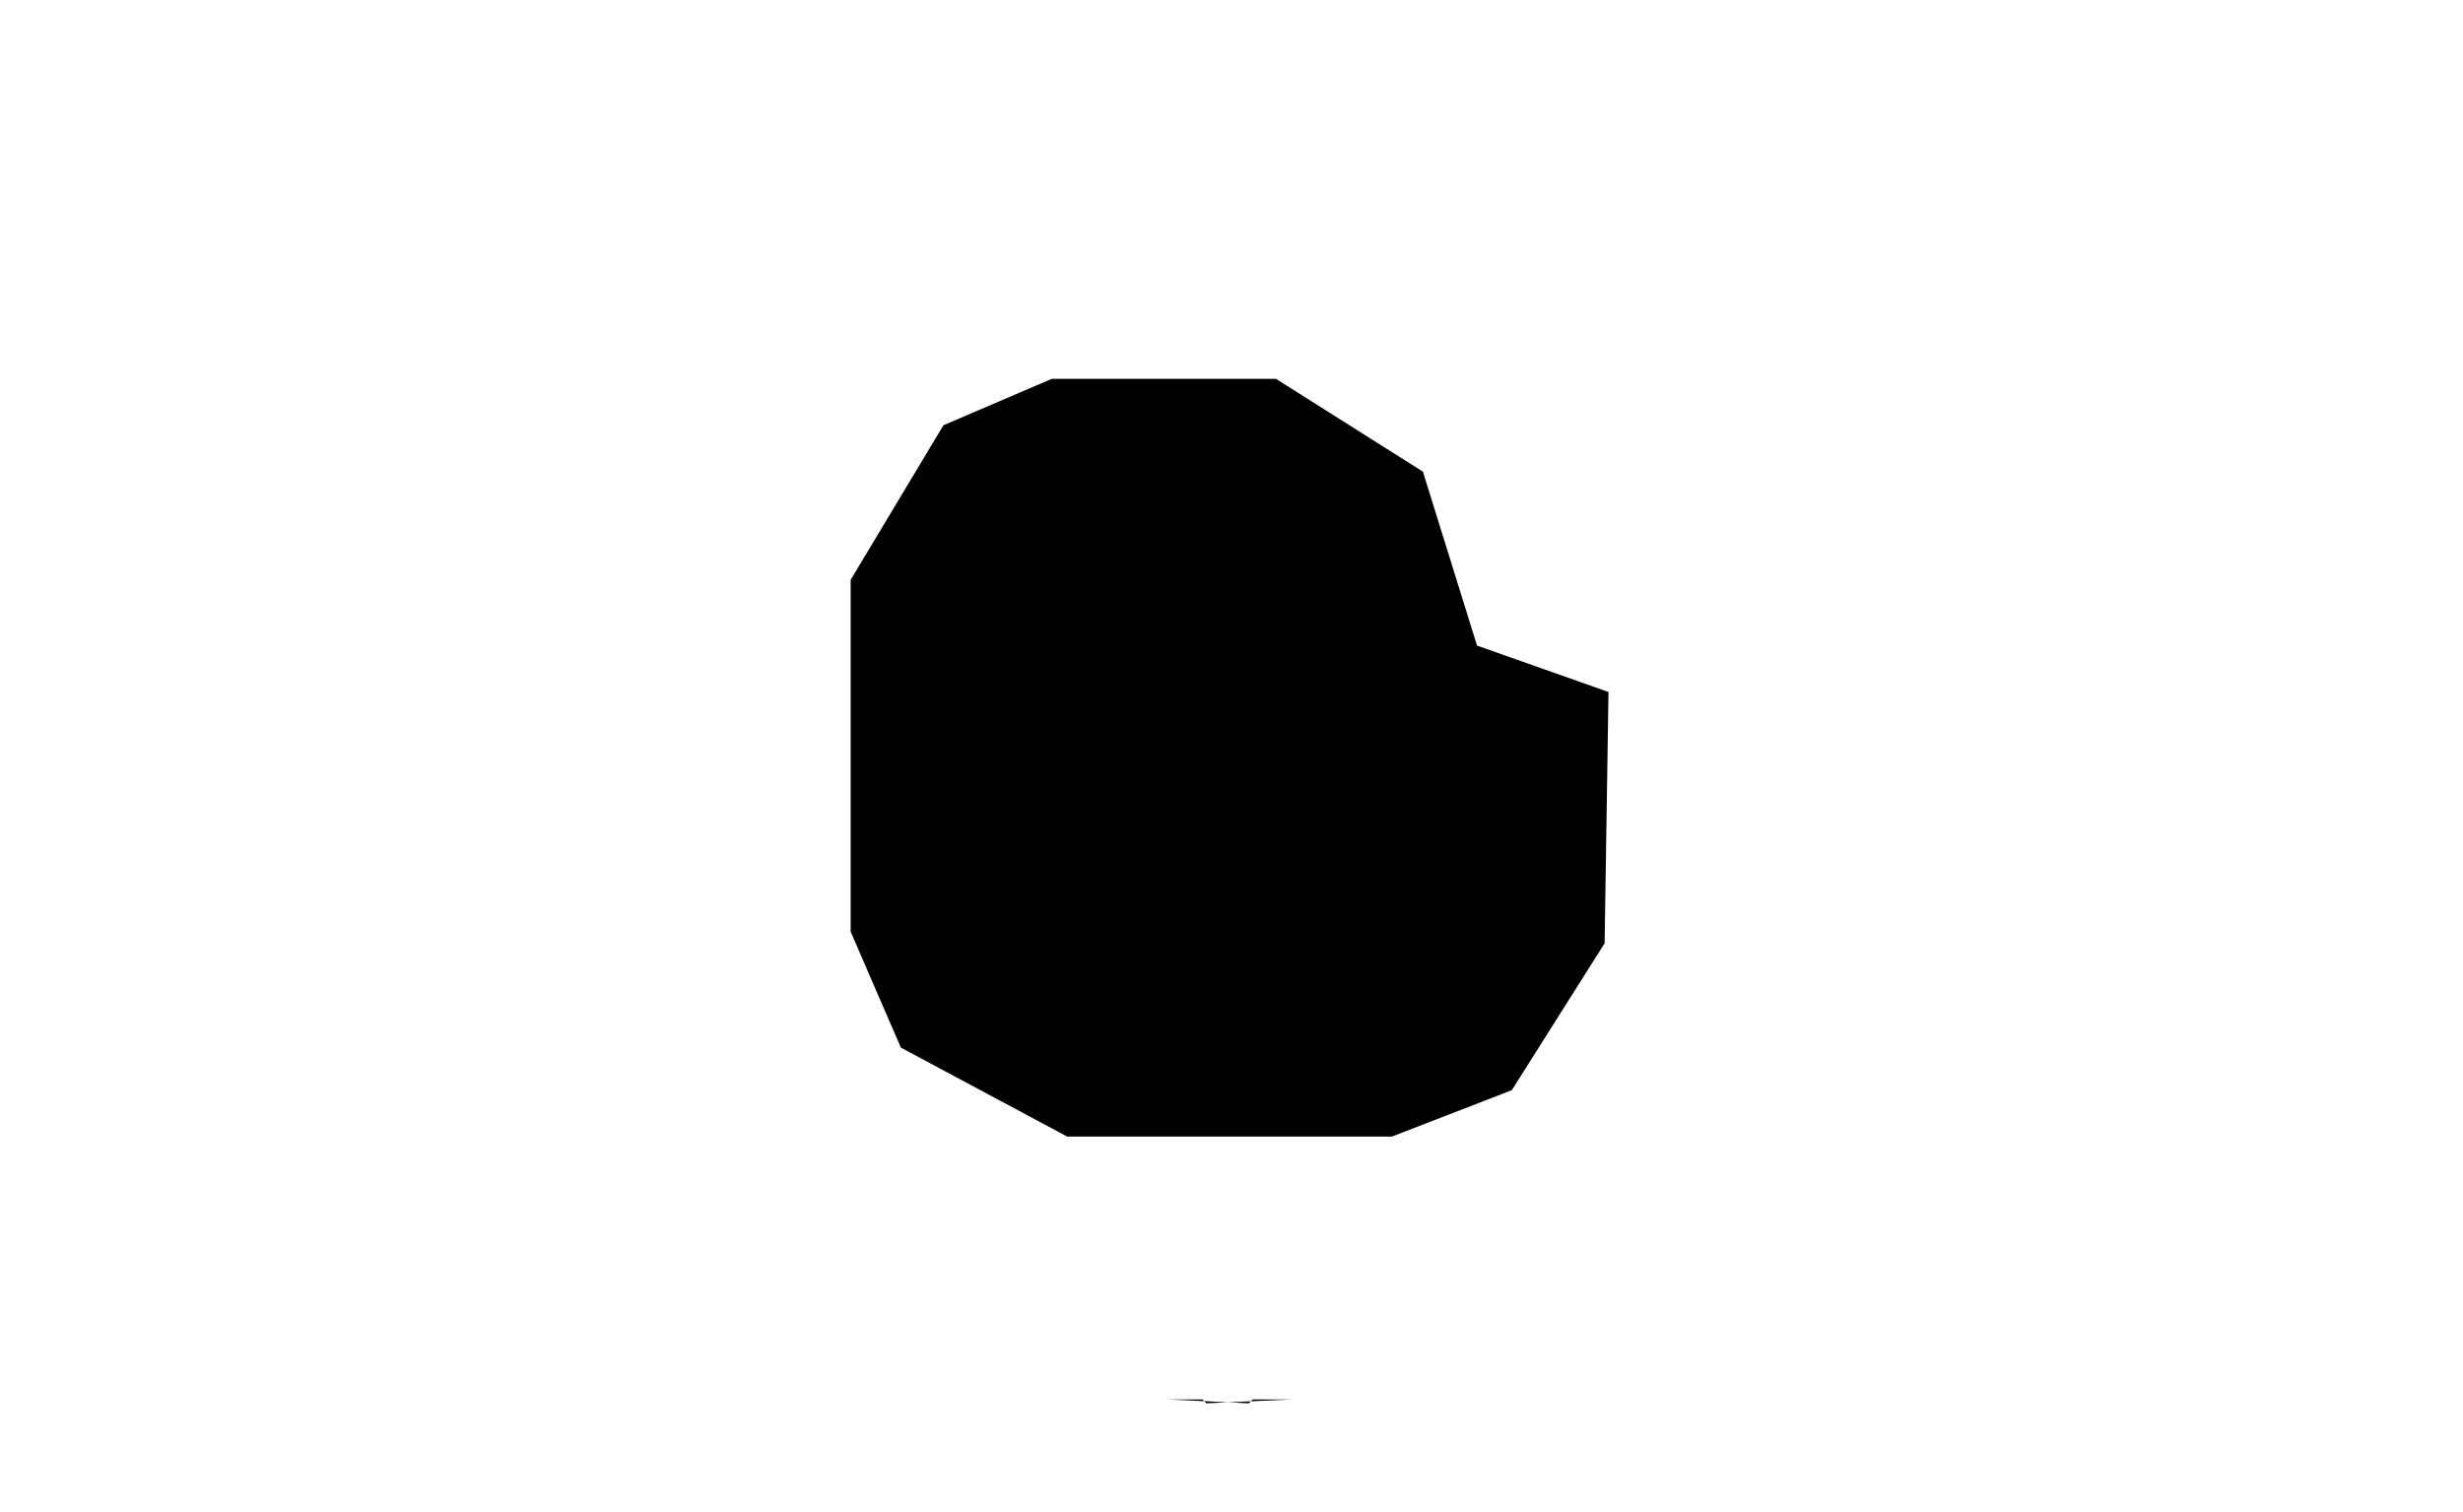
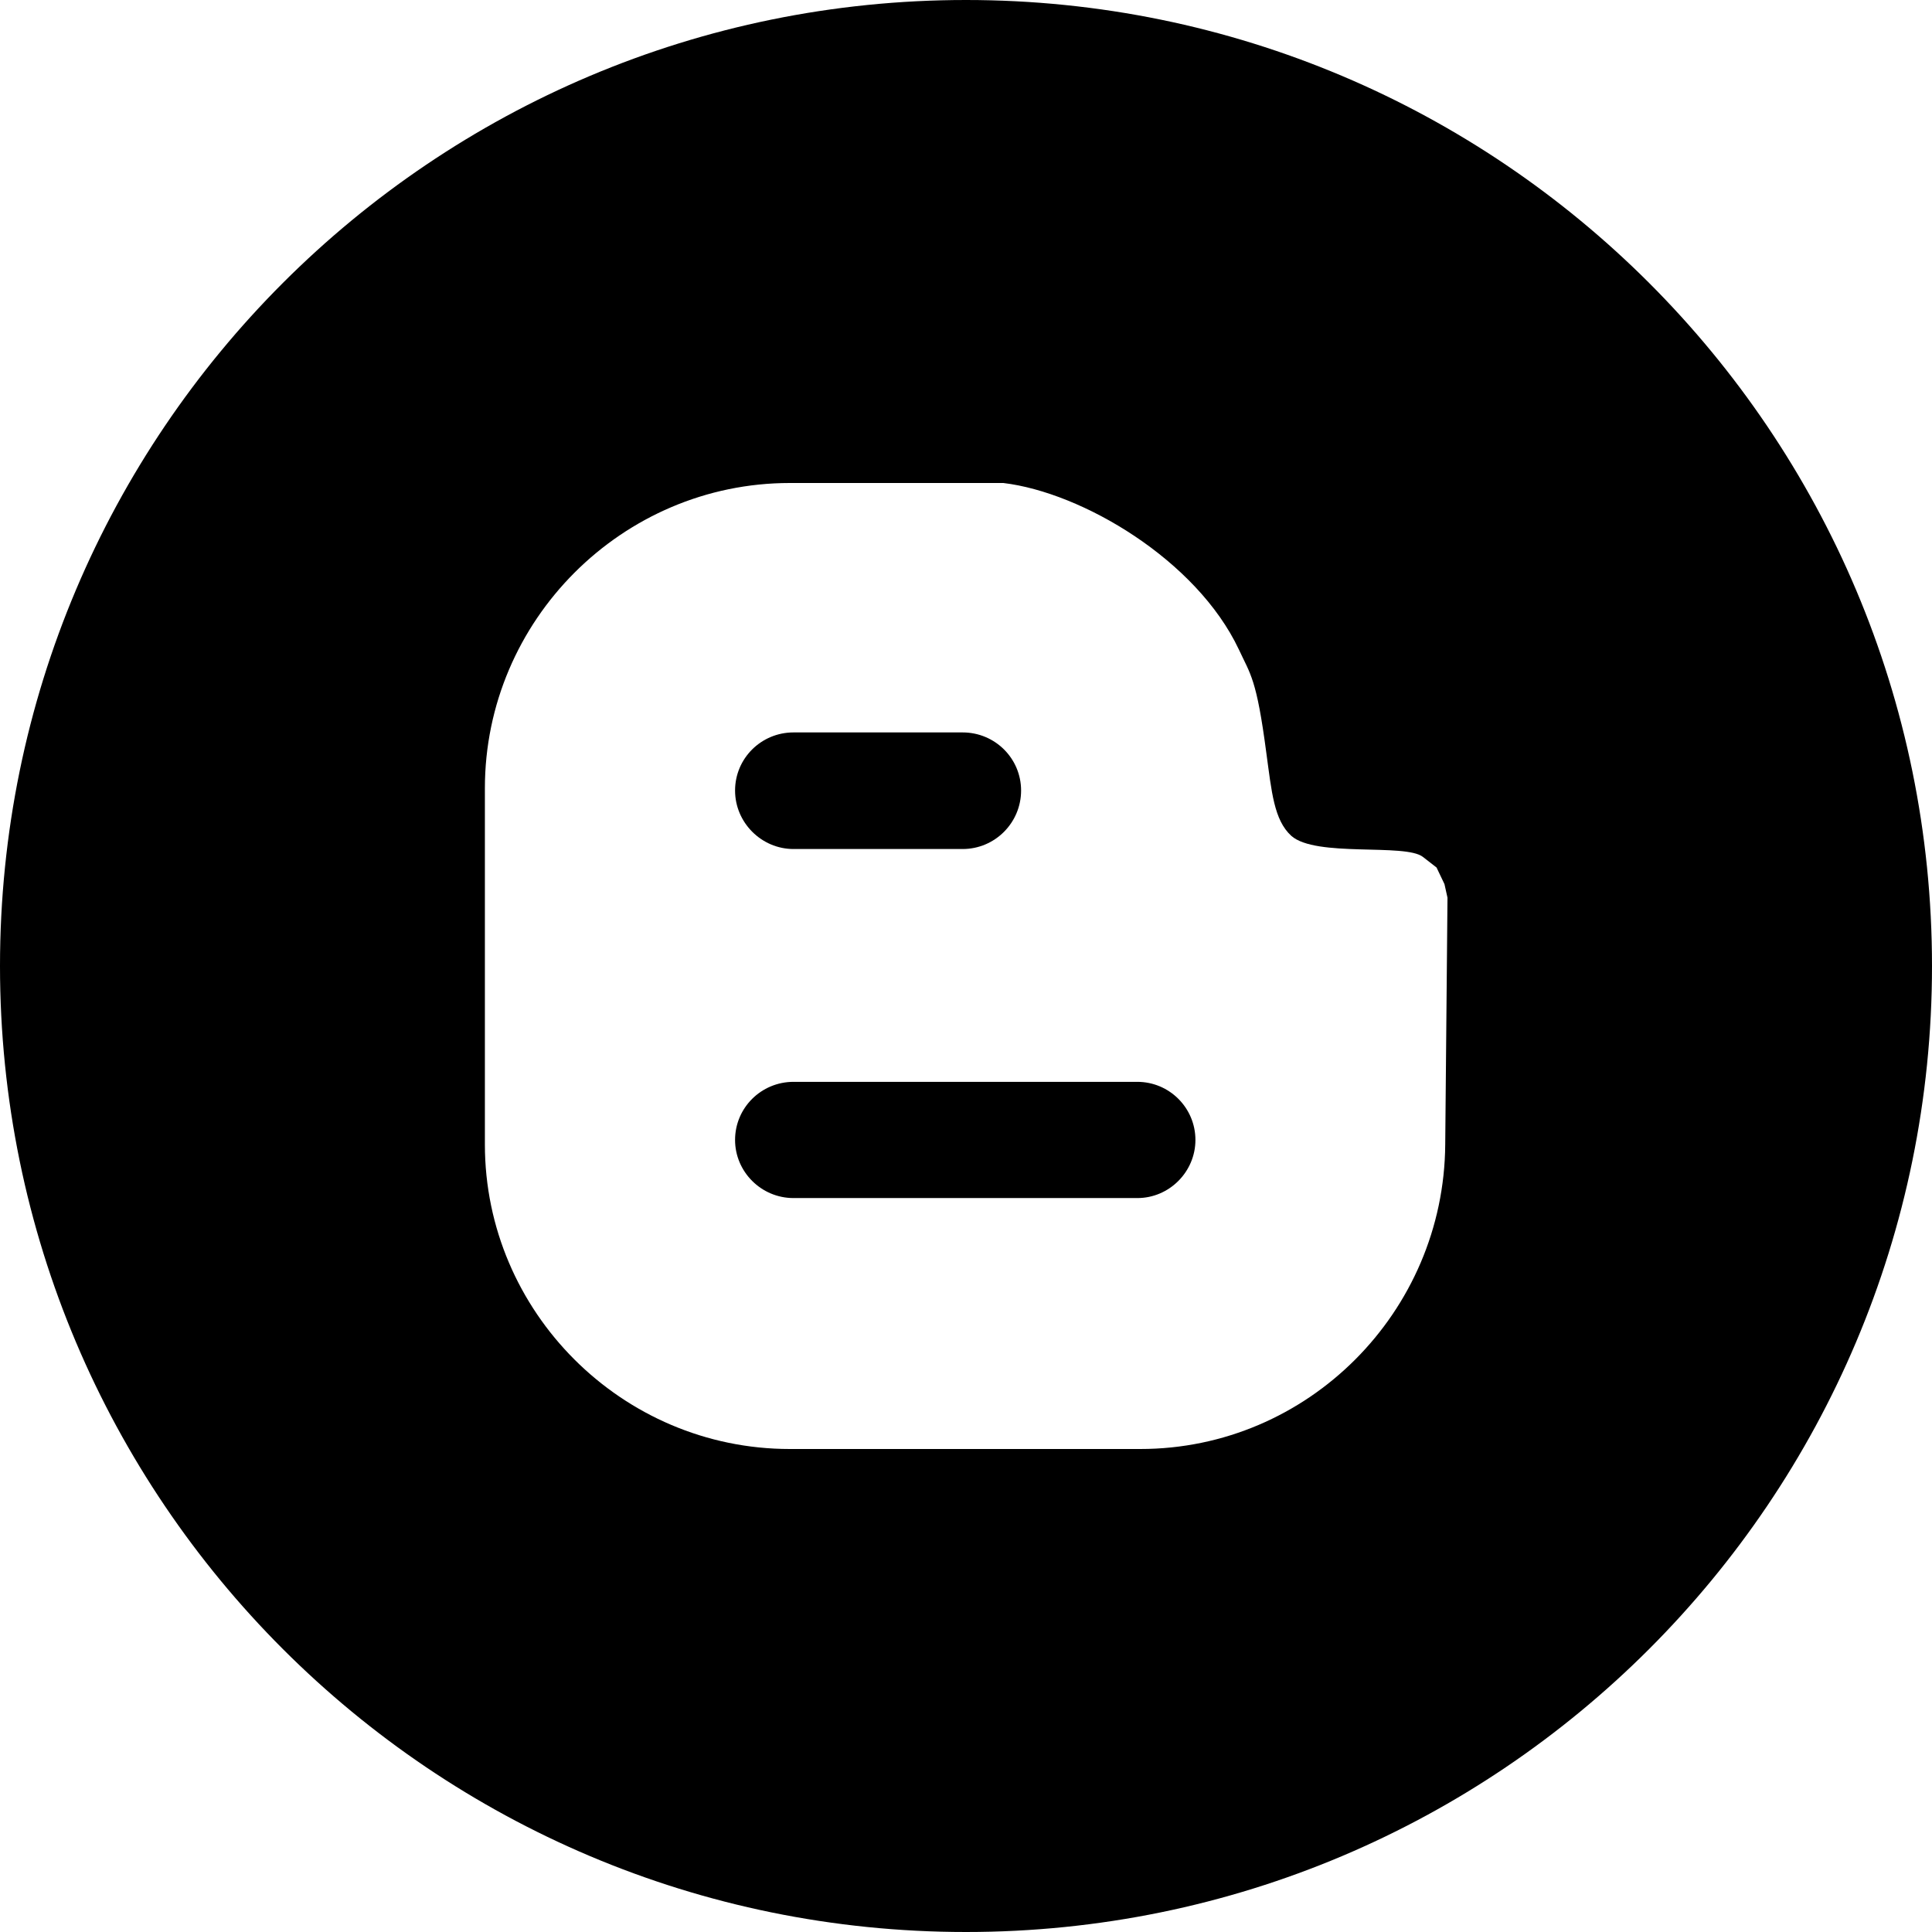
- <svg xmlns="http://www.w3.org/2000/svg" width="637" height="391">
-   <path d="M 302 362 L 311 362 L 312 363 L 334 362 L 324 362 L 323 363 Z" fill="black" />
-   <path d="M 336 361 L 342 361 Z" fill="black" />
-   <path d="M 294 361 L 300 361 Z" fill="black" />
-   <path d="M 288 360 L 292 360 Z" fill="black" />
-   <path d="M 283 359 L 286 359 Z" fill="black" />
-   <path d="M 357 358 L 354 358 L 353 359 L 350 359 L 349 360 L 344 360 L 349 360 L 350 359 L 353 359 L 354 358 Z" fill="black" />
-   <path d="M 279 358 L 281 358 Z" fill="black" />
-   <path d="M 359 357 L 361 357 Z" fill="black" />
-   <path d="M 276 357 L 277 357 Z" fill="black" />
-   <path d="M 272 356 L 273 356 Z" fill="black" />
-   <path d="M 376 352 L 375 352 L 374 353 L 372 353 L 371 354 L 369 354 L 368 355 L 366 355 L 365 356 L 363 356 L 365 356 L 366 355 L 368 355 L 369 354 L 371 354 L 372 353 L 374 353 L 375 352 Z" fill="black" />
-   <path d="M 260 352 L 261 352 L 262 353 L 264 353 L 265 354 L 267 354 L 268 355 L 270 355 L 268 355 L 267 354 L 265 354 L 264 353 L 262 353 L 261 352 Z" fill="black" />
-   <path d="M 257 351 L 258 351 Z" fill="black" />
-   <path d="M 386 348 L 385 348 L 384 349 L 383 349 L 382 350 L 380 350 L 379 351 L 378 351 L 379 351 L 380 350 L 382 350 L 383 349 L 384 349 L 385 348 Z" fill="black" />
-   <path d="M 250 348 L 251 348 Z" fill="black" />
-   <path d="M 237 341 L 238 342 Z" fill="black" />
-   <path d="M 401 340 L 400 341 L 399 341 L 398 342 L 399 341 L 400 341 Z" fill="black" />
-   <path d="M 406 337 L 405 338 Z" fill="black" />
-   <path d="M 230 337 L 231 338 Z" fill="black" />
-   <path d="M 409 335 L 408 336 Z" fill="black" />
-   <path d="M 227 335 L 228 336 Z" fill="black" />
-   <path d="M 412 333 L 411 334 Z" fill="black" />
-   <path d="M 224 333 L 225 334 Z" fill="black" />
-   <path d="M 415 331 L 414 332 Z" fill="black" />
-   <path d="M 221 331 L 222 332 Z" fill="black" />
-   <path d="M 419 328 L 417 330 Z" fill="black" />
-   <path d="M 217 328 L 219 330 Z" fill="black" />
-   <path d="M 424 324 L 422 326 Z" fill="black" />
-   <path d="M 212 324 L 214 326 Z" fill="black" />
-   <path d="M 203 316 L 209 322 Z" fill="black" />
-   <path d="M 435 314 L 427 322 Z" fill="black" />
-   <path d="M 444 305 L 437 312 Z" fill="black" />
-   <path d="M 192 305 L 197 310 Z" fill="black" />
-   <path d="M 449 299 L 447 301 Z" fill="black" />
-   <path d="M 187 299 L 189 301 Z" fill="black" />
-   <path d="M 452 295 L 451 296 Z" fill="black" />
-   <path d="M 184 295 L 185 296 Z" fill="black" />
-   <path d="M 455 291 L 454 292 Z" fill="black" />
-   <path d="M 181 291 L 182 292 Z" fill="black" />
-   <path d="M 457 288 L 456 289 Z" fill="black" />
-   <path d="M 179 288 L 180 289 Z" fill="black" />
-   <path d="M 459 285 L 458 286 Z" fill="black" />
-   <path d="M 177 285 L 178 286 Z" fill="black" />
-   <path d="M 476 249 L 476 250 Z" fill="black" />
-   <path d="M 160 249 L 160 250 Z" fill="black" />
-   <path d="M 478 243 L 478 244 Z" fill="black" />
-   <path d="M 158 243 L 158 244 Z" fill="black" />
-   <path d="M 479 239 L 479 240 Z" fill="black" />
-   <path d="M 156 236 L 156 237 Z" fill="black" />
-   <path d="M 480 235 L 480 236 Z" fill="black" />
-   <path d="M 481 231 L 481 232 Z" fill="black" />
-   <path d="M 155 231 L 155 233 Z" fill="black" />
-   <path d="M 482 226 L 482 227 Z" fill="black" />
-   <path d="M 154 226 L 154 228 Z" fill="black" />
-   <path d="M 153 221 L 153 222 Z" fill="black" />
-   <path d="M 483 220 L 483 222 Z" fill="black" />
-   <path d="M 152 212 L 152 216 Z" fill="black" />
-   <path d="M 484 211 L 484 215 Z" fill="black" />
-   <path d="M 485 186 L 485 206 Z" fill="black" />
-   <path d="M 151 185 L 151 205 Z" fill="black" />
-   <path d="M 484 176 L 484 179 Z" fill="black" />
-   <path d="M 152 175 L 152 178 Z" fill="black" />
-   <path d="M 483 169 L 483 171 Z" fill="black" />
-   <path d="M 153 169 L 153 170 Z" fill="black" />
-   <path d="M 154 163 L 154 164 Z" fill="black" />
-   <path d="M 481 159 L 481 160 Z" fill="black" />
-   <path d="M 155 158 L 155 159 Z" fill="black" />
-   <path d="M 156 154 L 156 155 Z" fill="black" />
-   <path d="M 157 150 L 157 151 Z" fill="black" />
-   <path d="M 179 103 L 178 104 Z" fill="black" />
-   <path d="M 181 100 L 180 101 Z" fill="black" />
-   <path d="M 244 110 L 220 150 L 220 241 L 233 271 L 276 294 L 360 294 L 391 282 L 415 244 L 416 179 L 382 167 L 368 122 L 330 98 L 272 98 Z" fill="black" />
-   <path d="M 452 96 L 453 97 Z" fill="black" />
-   <path d="M 184 96 L 183 97 Z" fill="black" />
-   <path d="M 187 92 L 185 94 Z" fill="black" />
-   <path d="M 192 86 L 190 88 Z" fill="black" />
-   <path d="M 443 85 L 445 87 Z" fill="black" />
-   <path d="M 203 74 L 197 80 Z" fill="black" />
-   <path d="M 426 68 L 428 70 Z" fill="black" />
-   <path d="M 211 67 L 208 70 Z" fill="black" />
-   <path d="M 421 64 L 422 65 Z" fill="black" />
-   <path d="M 216 63 L 214 65 Z" fill="black" />
-   <path d="M 417 61 L 418 62 Z" fill="black" />
-   <path d="M 220 60 L 219 61 Z" fill="black" />
-   <path d="M 413 58 L 414 59 Z" fill="black" />
-   <path d="M 223 58 L 222 59 Z" fill="black" />
-   <path d="M 232 52 L 231 53 Z" fill="black" />
-   <path d="M 381 41 L 382 41 Z" fill="black" />
-   <path d="M 254 41 L 255 41 Z" fill="black" />
-   <path d="M 259 39 L 260 39 Z" fill="black" />
-   <path d="M 373 38 L 374 38 Z" fill="black" />
-   <path d="M 367 36 L 368 36 Z" fill="black" />
-   <path d="M 364 35 L 365 35 Z" fill="black" />
-   <path d="M 271 35 L 272 35 Z" fill="black" />
-   <path d="M 360 34 L 361 34 Z" fill="black" />
-   <path d="M 274 34 L 276 34 Z" fill="black" />
-   <path d="M 356 33 L 358 33 Z" fill="black" />
-   <path d="M 278 33 L 280 33 Z" fill="black" />
-   <path d="M 351 32 L 354 32 Z" fill="black" />
-   <path d="M 282 32 L 284 32 Z" fill="black" />
-   <path d="M 346 31 L 349 31 Z" fill="black" />
-   <path d="M 287 31 L 290 31 Z" fill="black" />
-   <path d="M 339 30 L 343 30 Z" fill="black" />
-   <path d="M 293 30 L 297 30 Z" fill="black" />
-   <path d="M 328 29 L 335 29 Z" fill="black" />
-   <path d="M 300 29 L 307 29 Z" fill="black" />
+ <svg xmlns="http://www.w3.org/2000/svg" fill="#000000" height="800px" width="800px" version="1.1" id="Layer_1" viewBox="0 0 512 512" xml:space="preserve">
+   <g>
+     <path d="M301.4,286.7h-91.1c-8.6,0-15.5,6.9-15.5,15.4c0,8.4,6.9,15.4,15.5,15.4h91.1c8.5,0,15.4-7,15.4-15.4   C316.8,293.6,309.9,286.7,301.4,286.7z" />
+     <path d="M210.3,225h44.8c8.6,0,15.5-7,15.5-15.5s-6.9-15.4-15.5-15.4h-44.8c-8.6,0-15.5,6.9-15.5,15.4S201.8,225,210.3,225z" />
+     <path d="M256,0C114.6,0,0,114.6,0,256s114.6,256,256,256s256-114.6,256-256S397.4,0,256,0z M383,303.3   c-0.3,44.4-36.4,80.7-80.8,80.7h-92.9c-44.5,0-80.8-36.4-80.8-80.7v-94.4c0-44.5,36.4-80.9,80.8-80.9h56.6   c20.9,2.5,51.2,20.4,62.4,44.1c3.1,6.7,4.7,7.7,7.3,27.5c1.4,10.2,2,17.7,6.6,21.9c6.5,5.8,30.2,1.9,34.9,5.6l3.6,2.8l2.1,4.4   l0.8,3.6L383,303.3z" />
+   </g>
</svg>
